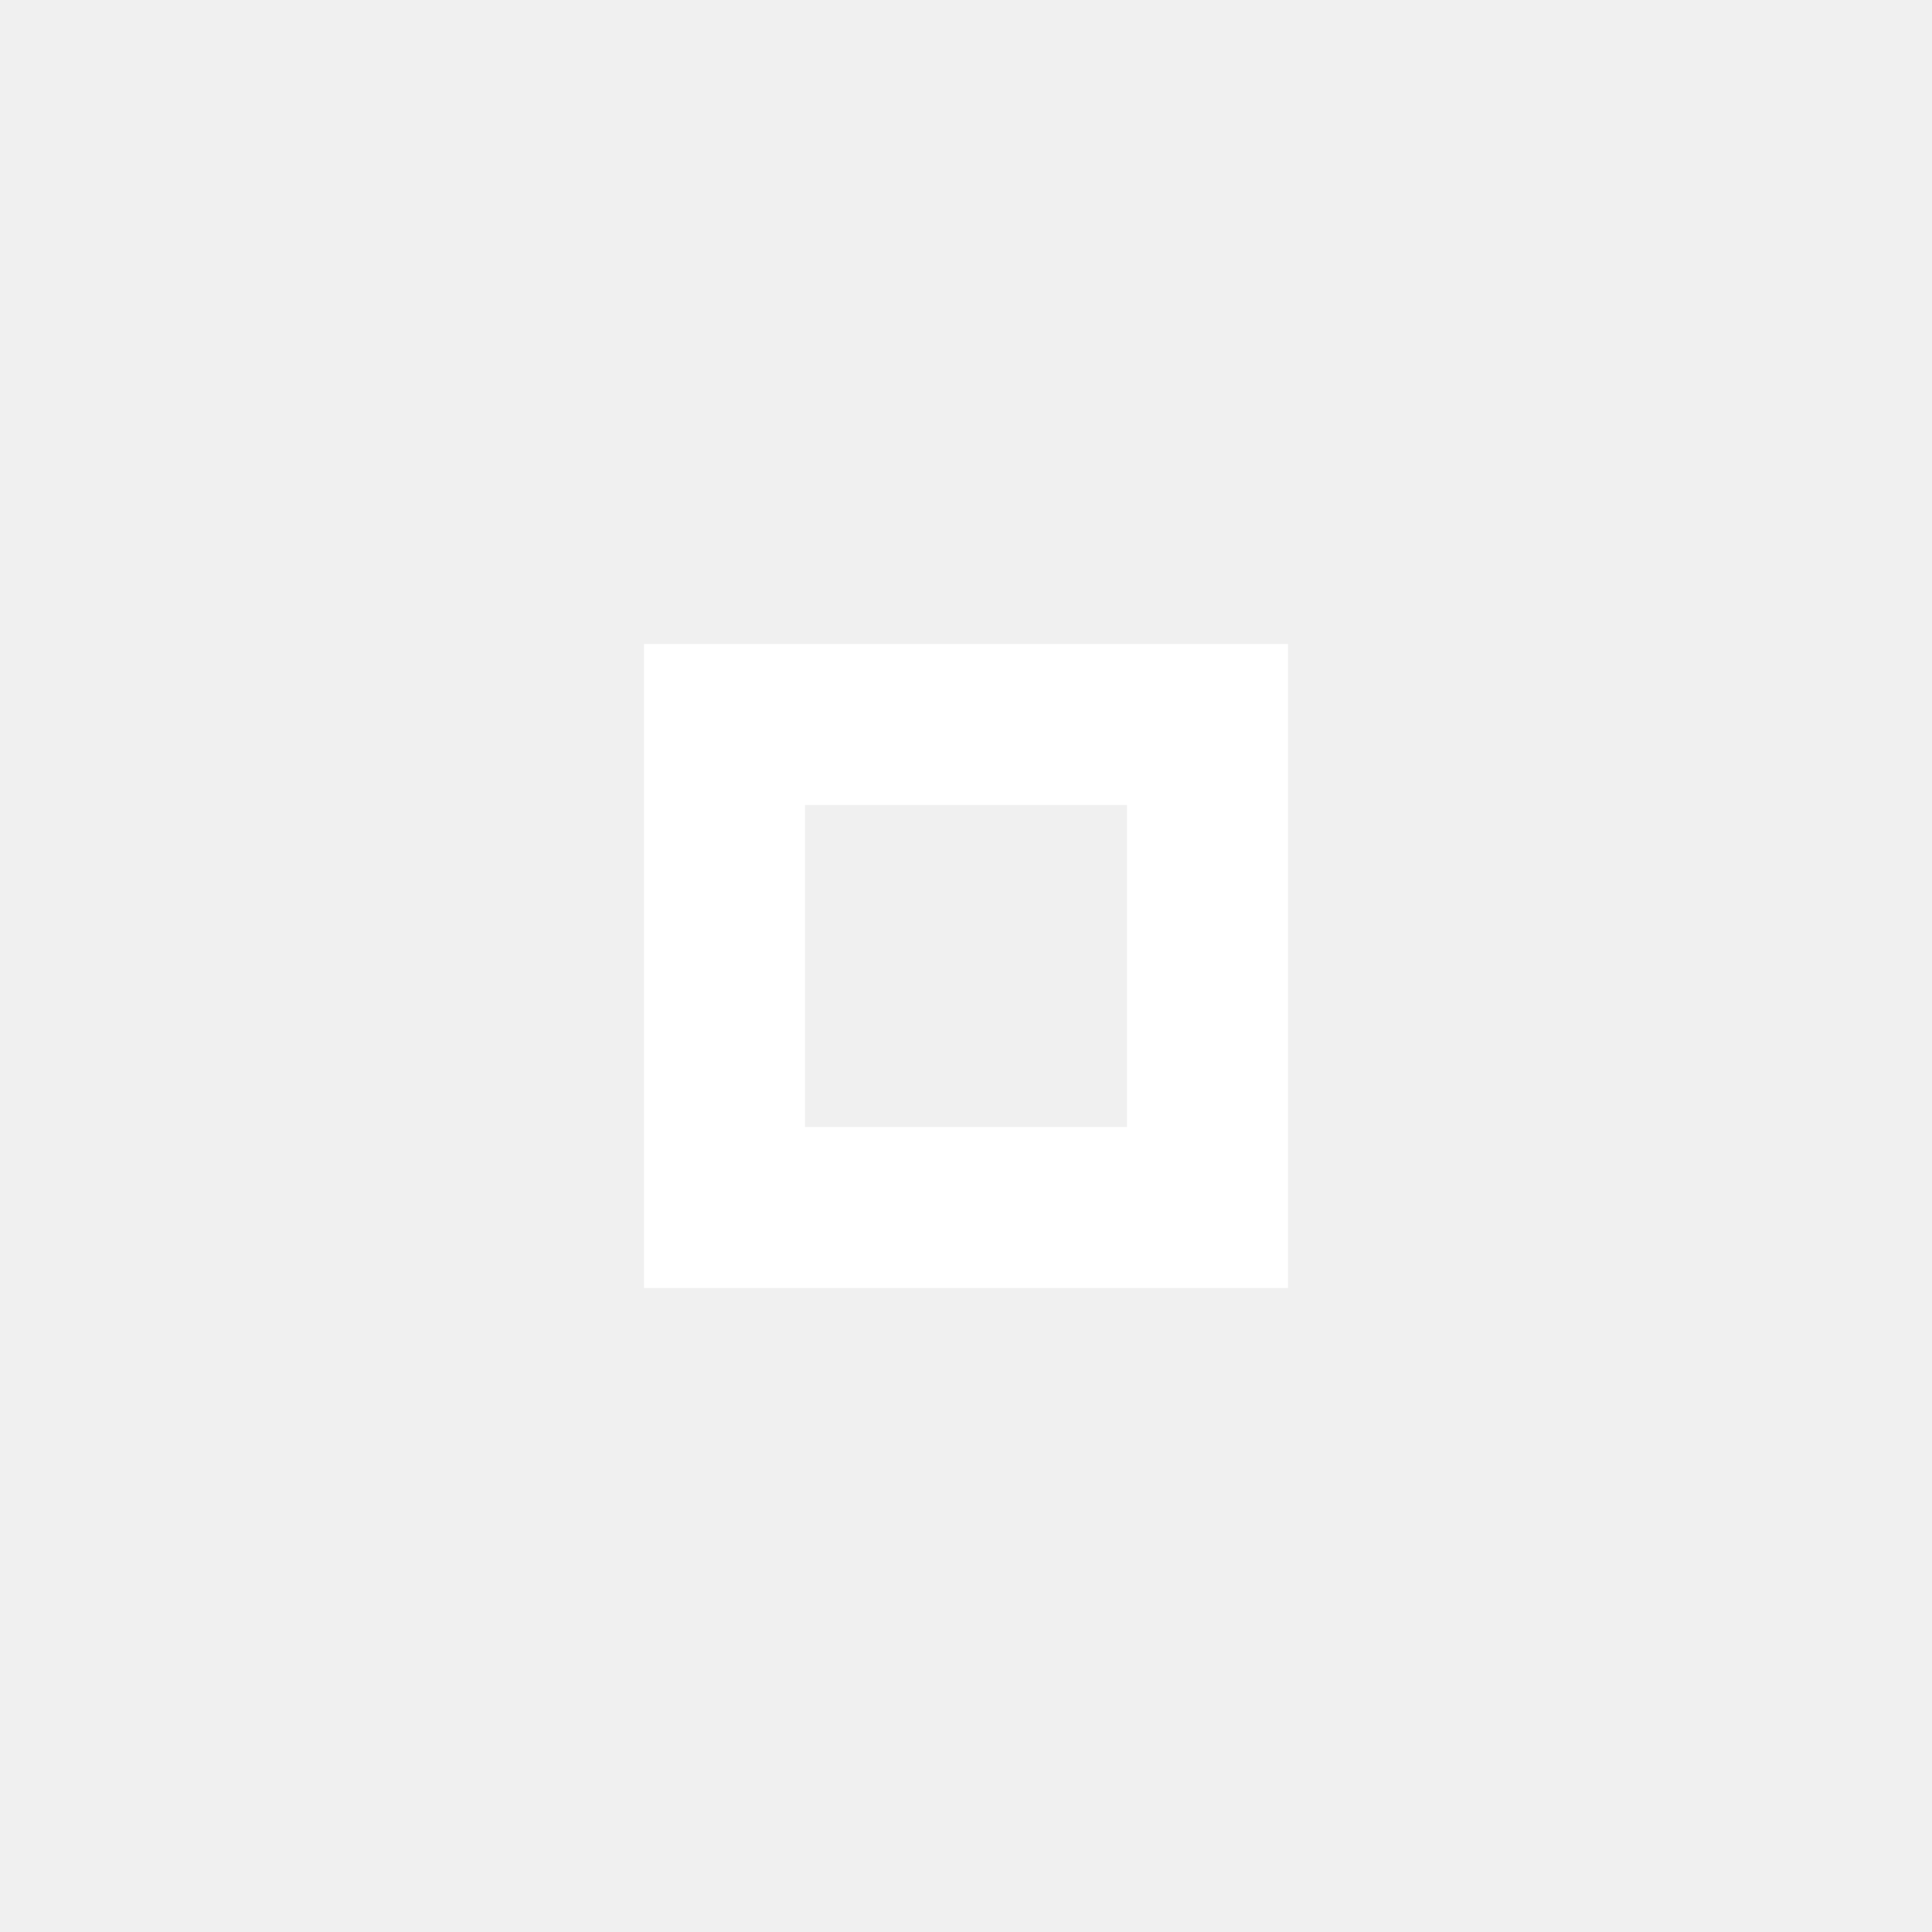
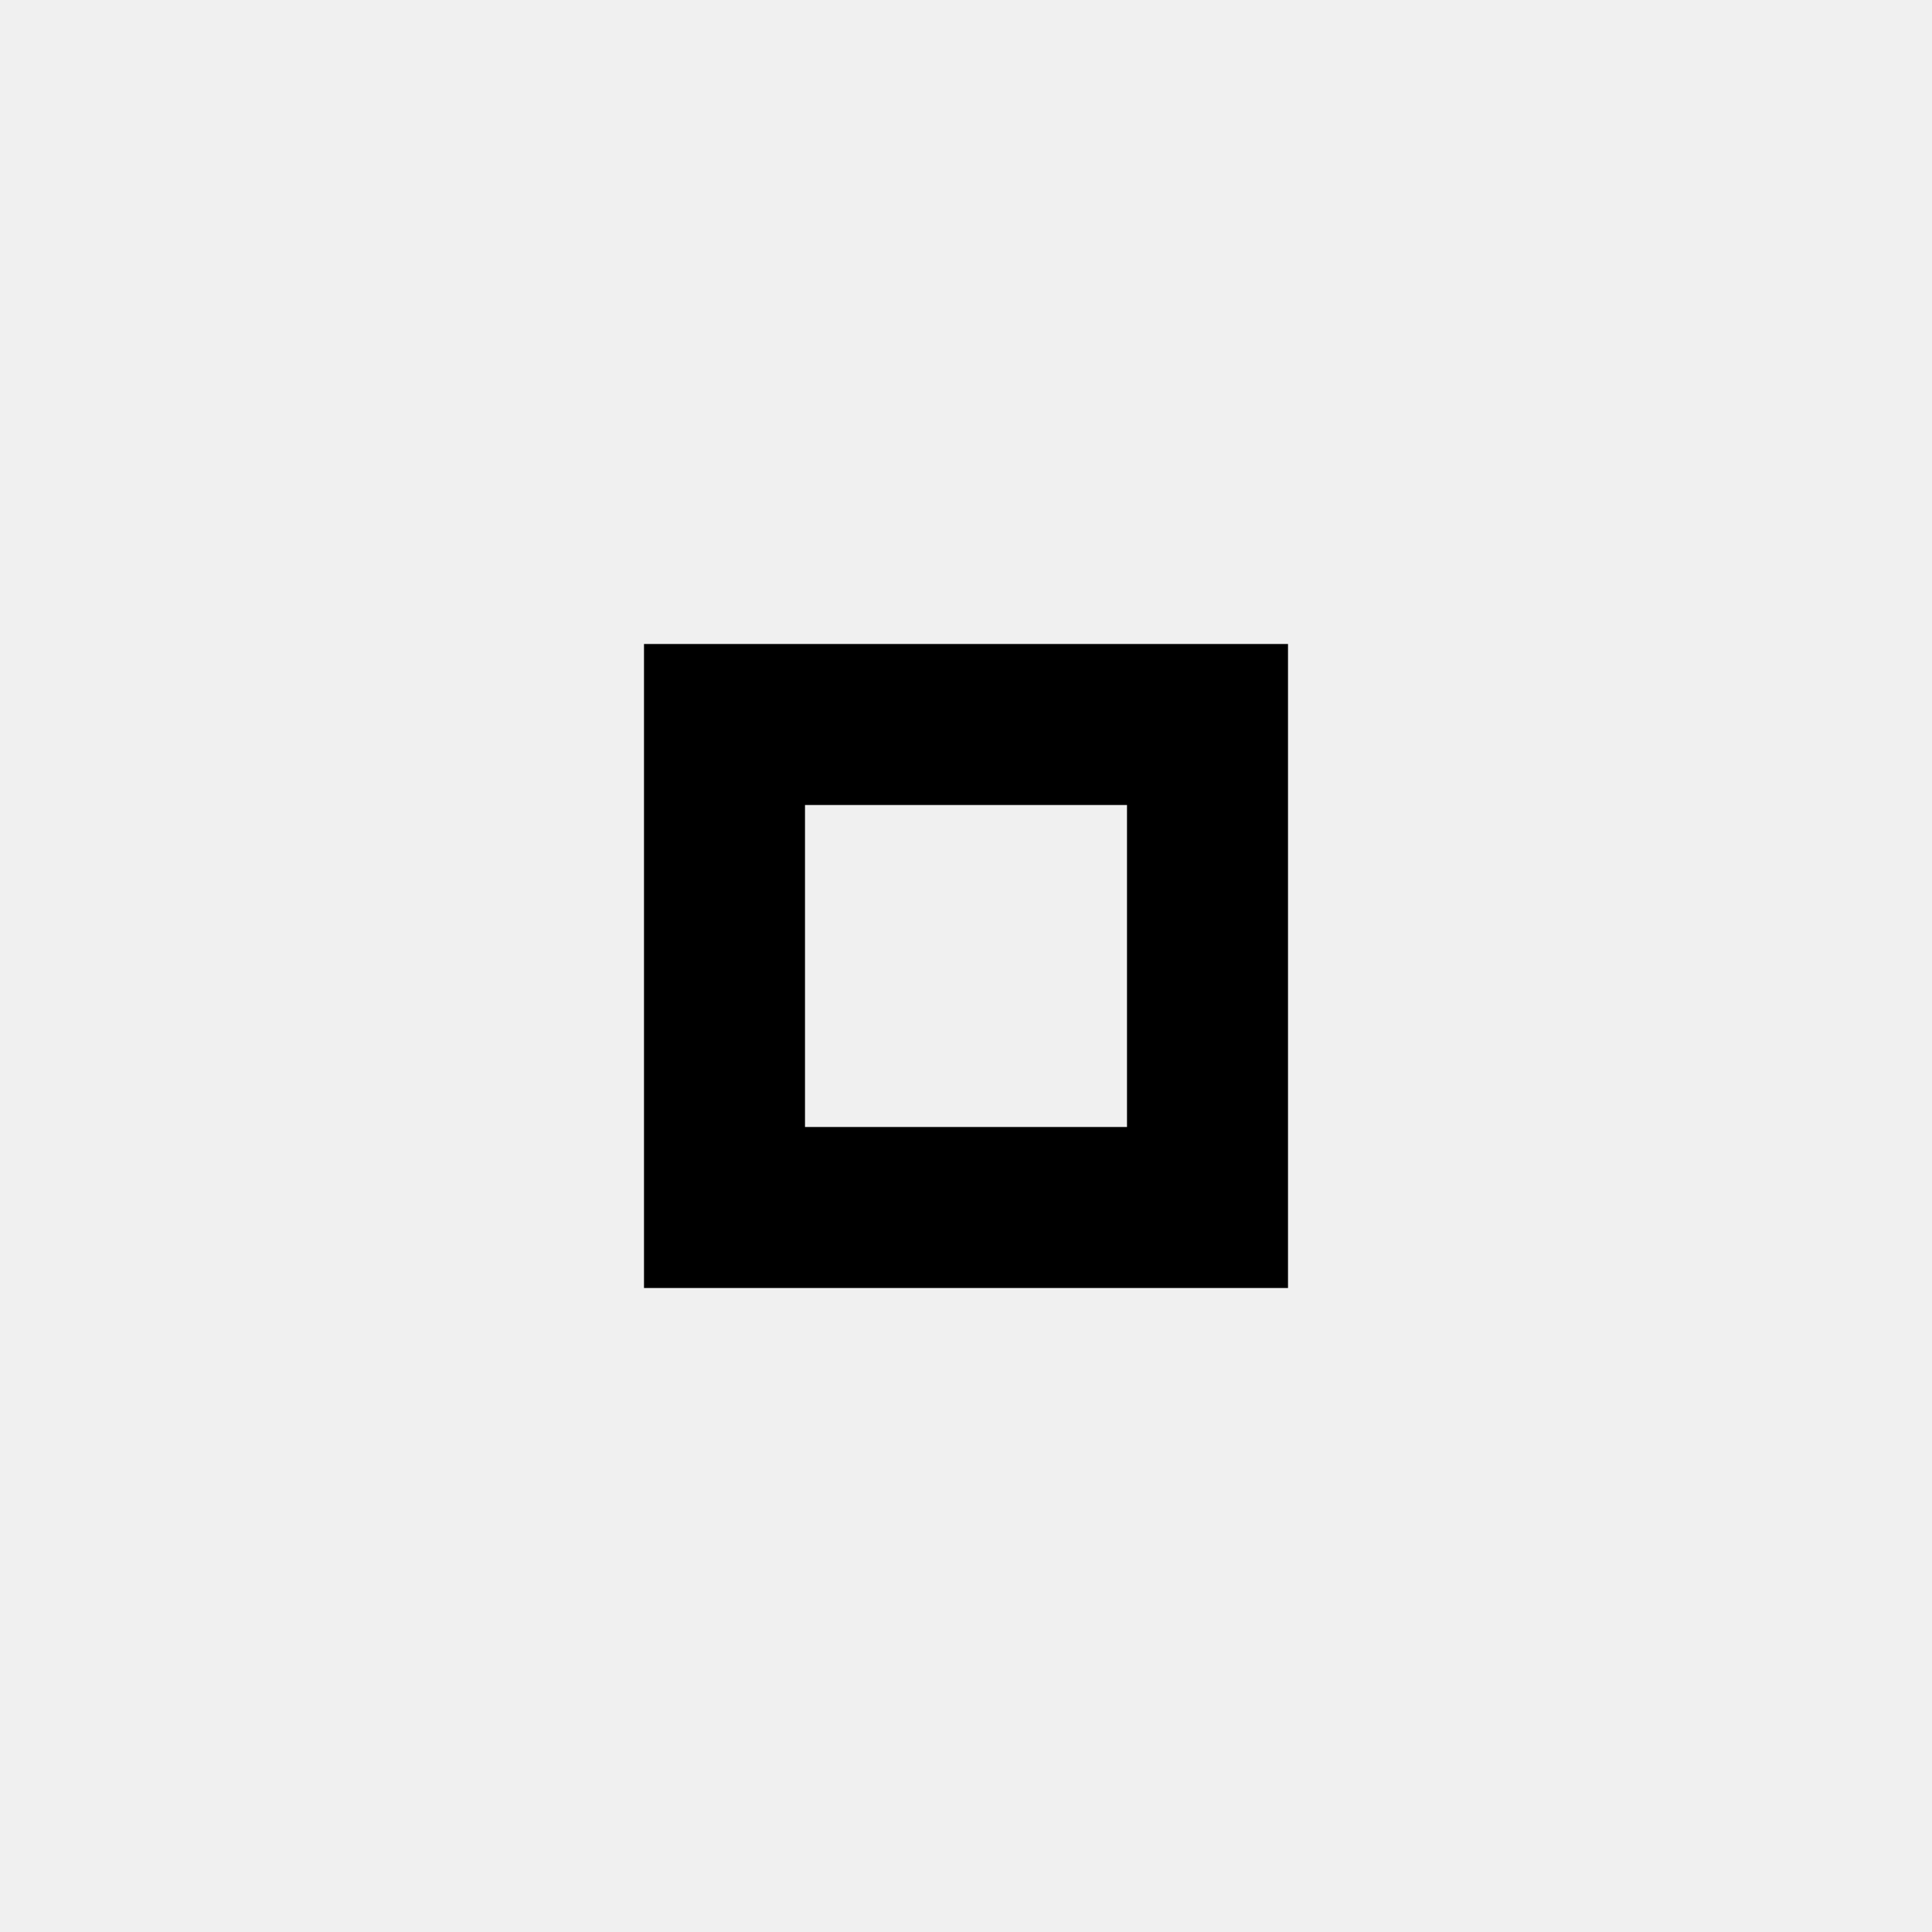
<svg xmlns="http://www.w3.org/2000/svg" version="1.1" x="0px" y="0px" width="24px" height="24px" viewBox="0 0 24 24" xml:space="preserve">
-   <path fill="#ffffff" d="M14,14h-4v-4h4V14z M16,8H8v8h8V8z" />
+   <path fill="#%SEL_FG%" d="M14,14h-4v-4h4V14z M16,8H8v8h8V8z" />
</svg>
